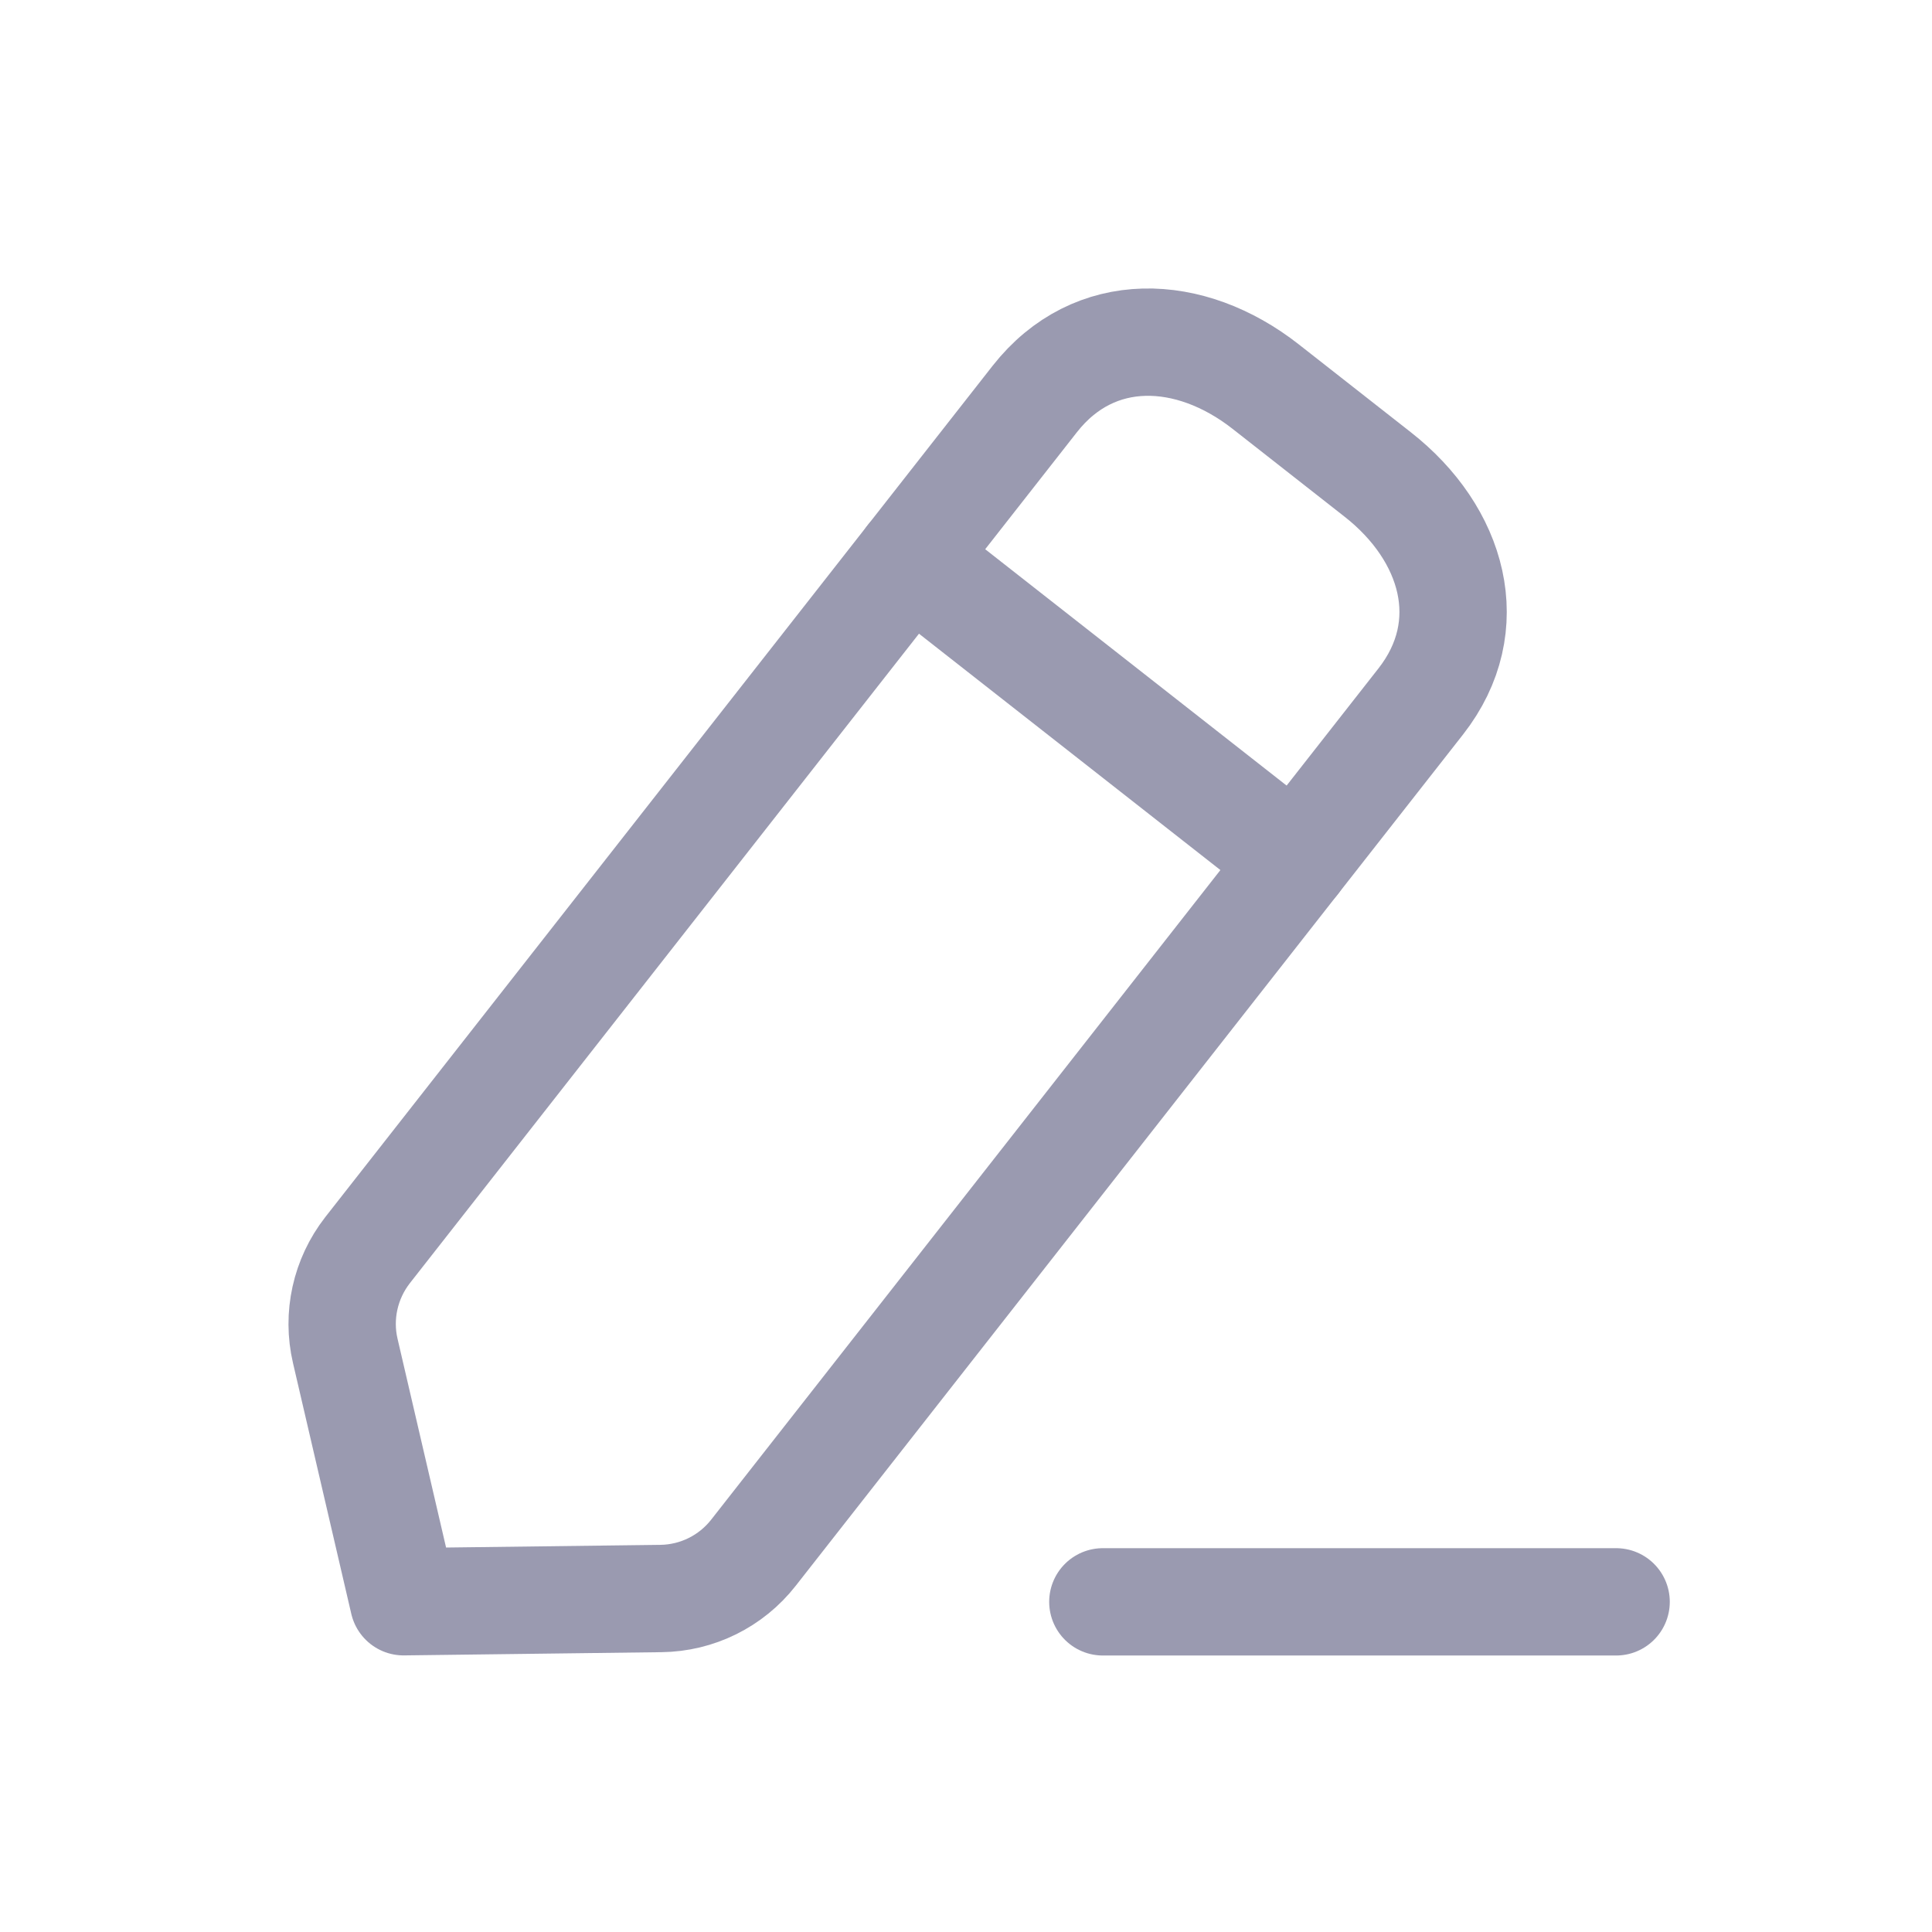
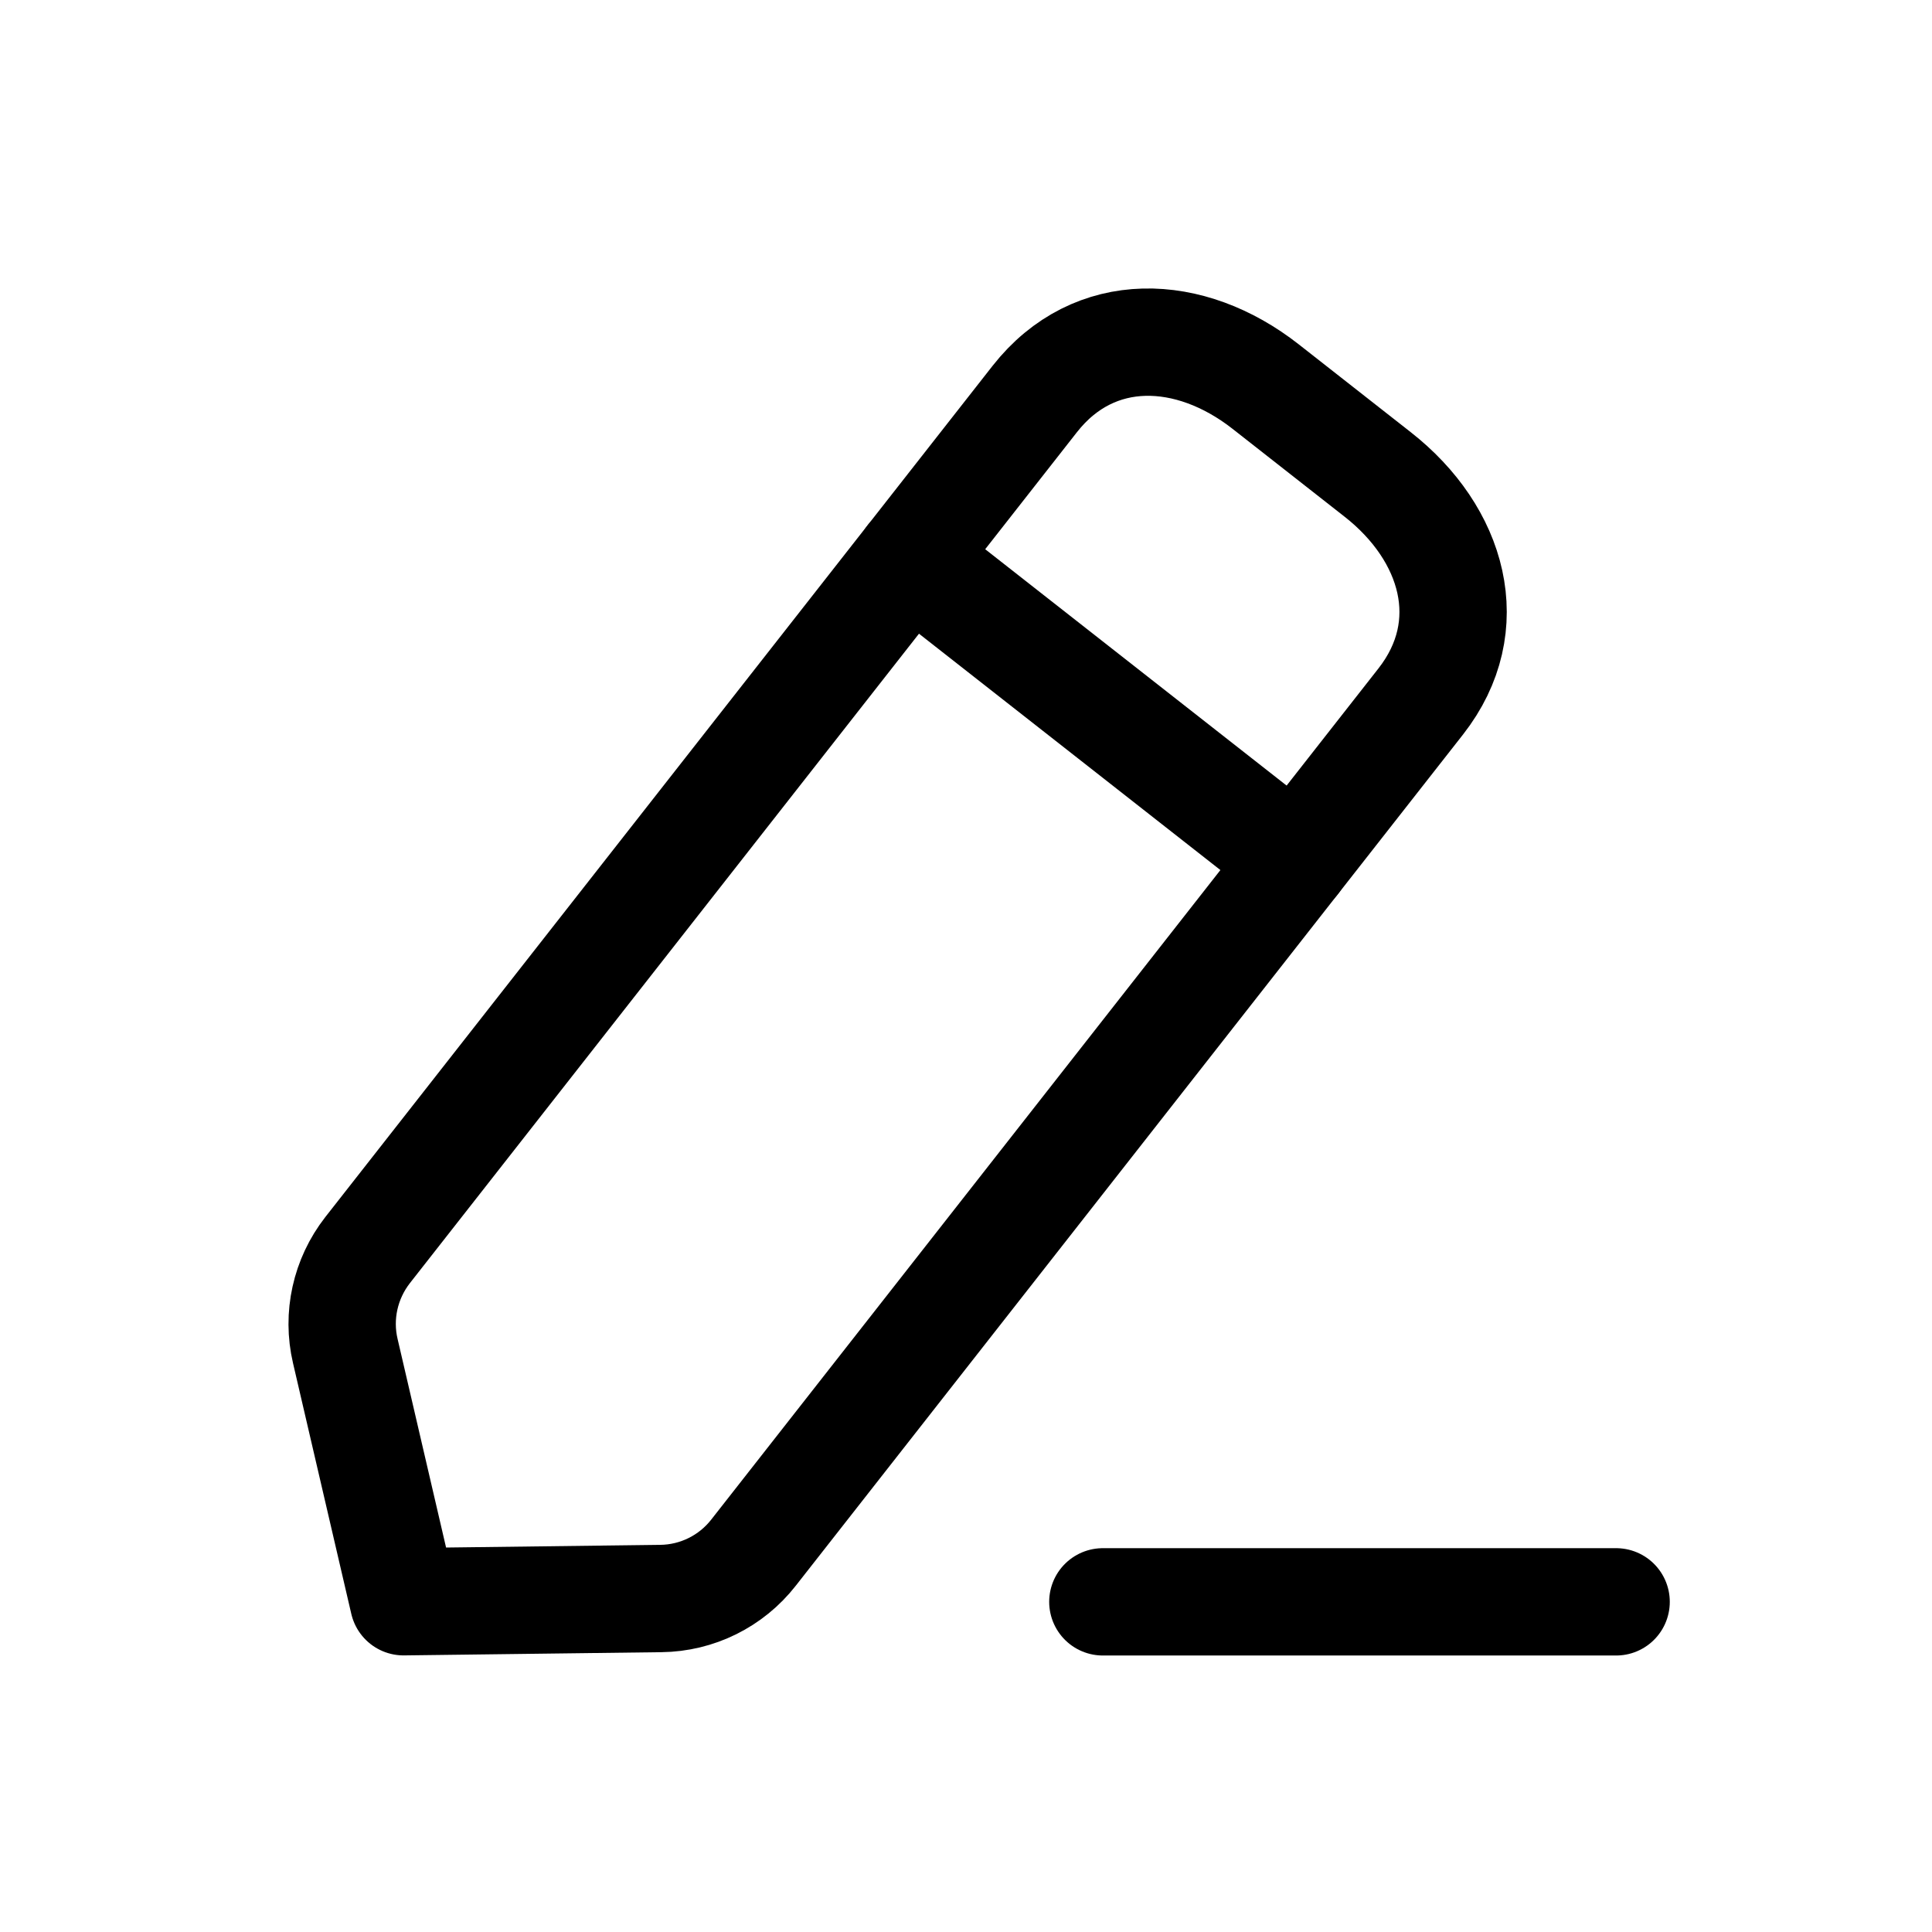
<svg xmlns="http://www.w3.org/2000/svg" width="18" height="18" viewBox="0 0 18 18" fill="none">
-   <path d="M10.275 14.924H15.057" stroke="#9A9AB0" stroke-linecap="round" stroke-linejoin="round" />
-   <path fill-rule="evenodd" clip-rule="evenodd" d="M9.641 3.717C10.194 3.013 11.087 3.049 11.792 3.602L12.835 4.42C13.54 4.972 13.789 5.83 13.237 6.535L7.02 14.466C6.812 14.732 6.495 14.889 6.157 14.893L3.76 14.923L3.217 12.587C3.14 12.259 3.217 11.914 3.424 11.648L9.641 3.717Z" stroke="#9A9AB0" stroke-linecap="round" stroke-linejoin="round" />
-   <path d="M8.477 5.202L12.072 8.021" stroke="#9A9AB0" stroke-linecap="round" stroke-linejoin="round" />
+   <path d="M10.275 14.924H15.057" stroke="currentColor" stroke-linecap="round" stroke-linejoin="round" />
+   <path fill-rule="evenodd" clip-rule="evenodd" d="M9.641 3.717C10.194 3.013 11.087 3.049 11.792 3.602L12.835 4.42C13.54 4.972 13.789 5.83 13.237 6.535L7.02 14.466C6.812 14.732 6.495 14.889 6.157 14.893L3.76 14.923L3.217 12.587C3.14 12.259 3.217 11.914 3.424 11.648L9.641 3.717Z" stroke="currentColor" stroke-linecap="round" stroke-linejoin="round" />
+   <path d="M8.477 5.202L12.072 8.021" stroke="currentColor" stroke-linecap="round" stroke-linejoin="round" />
</svg>
